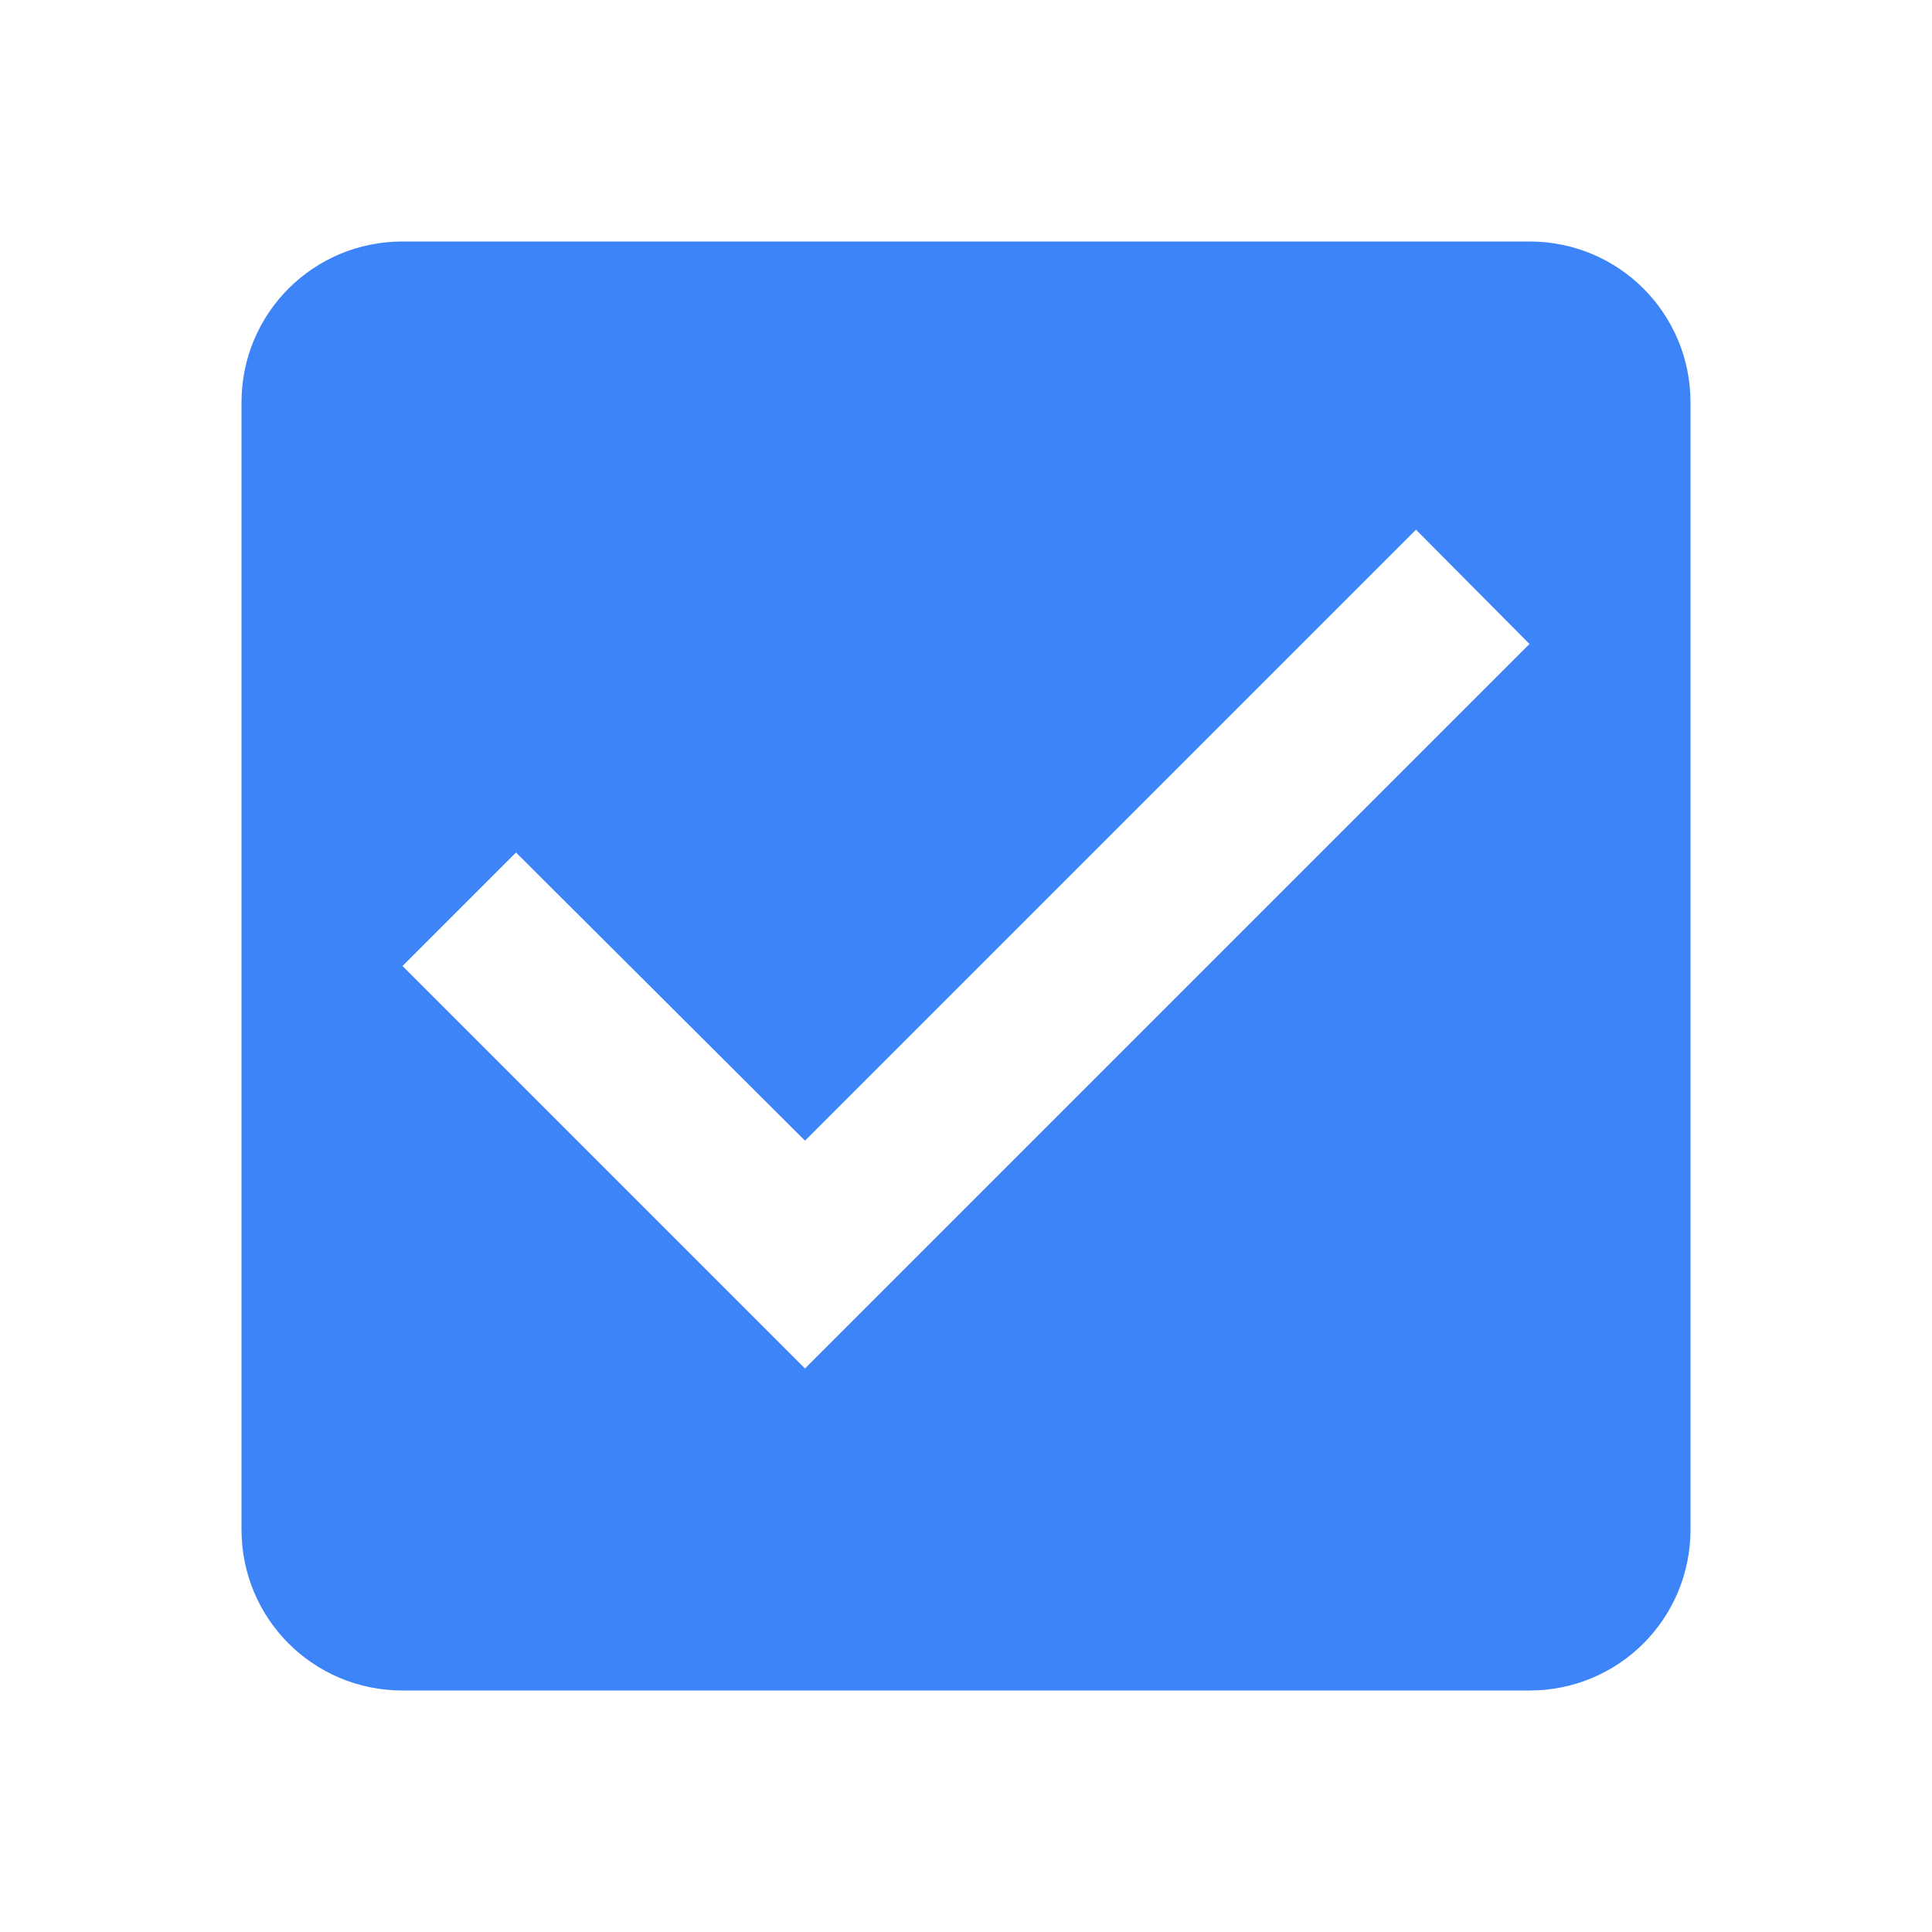
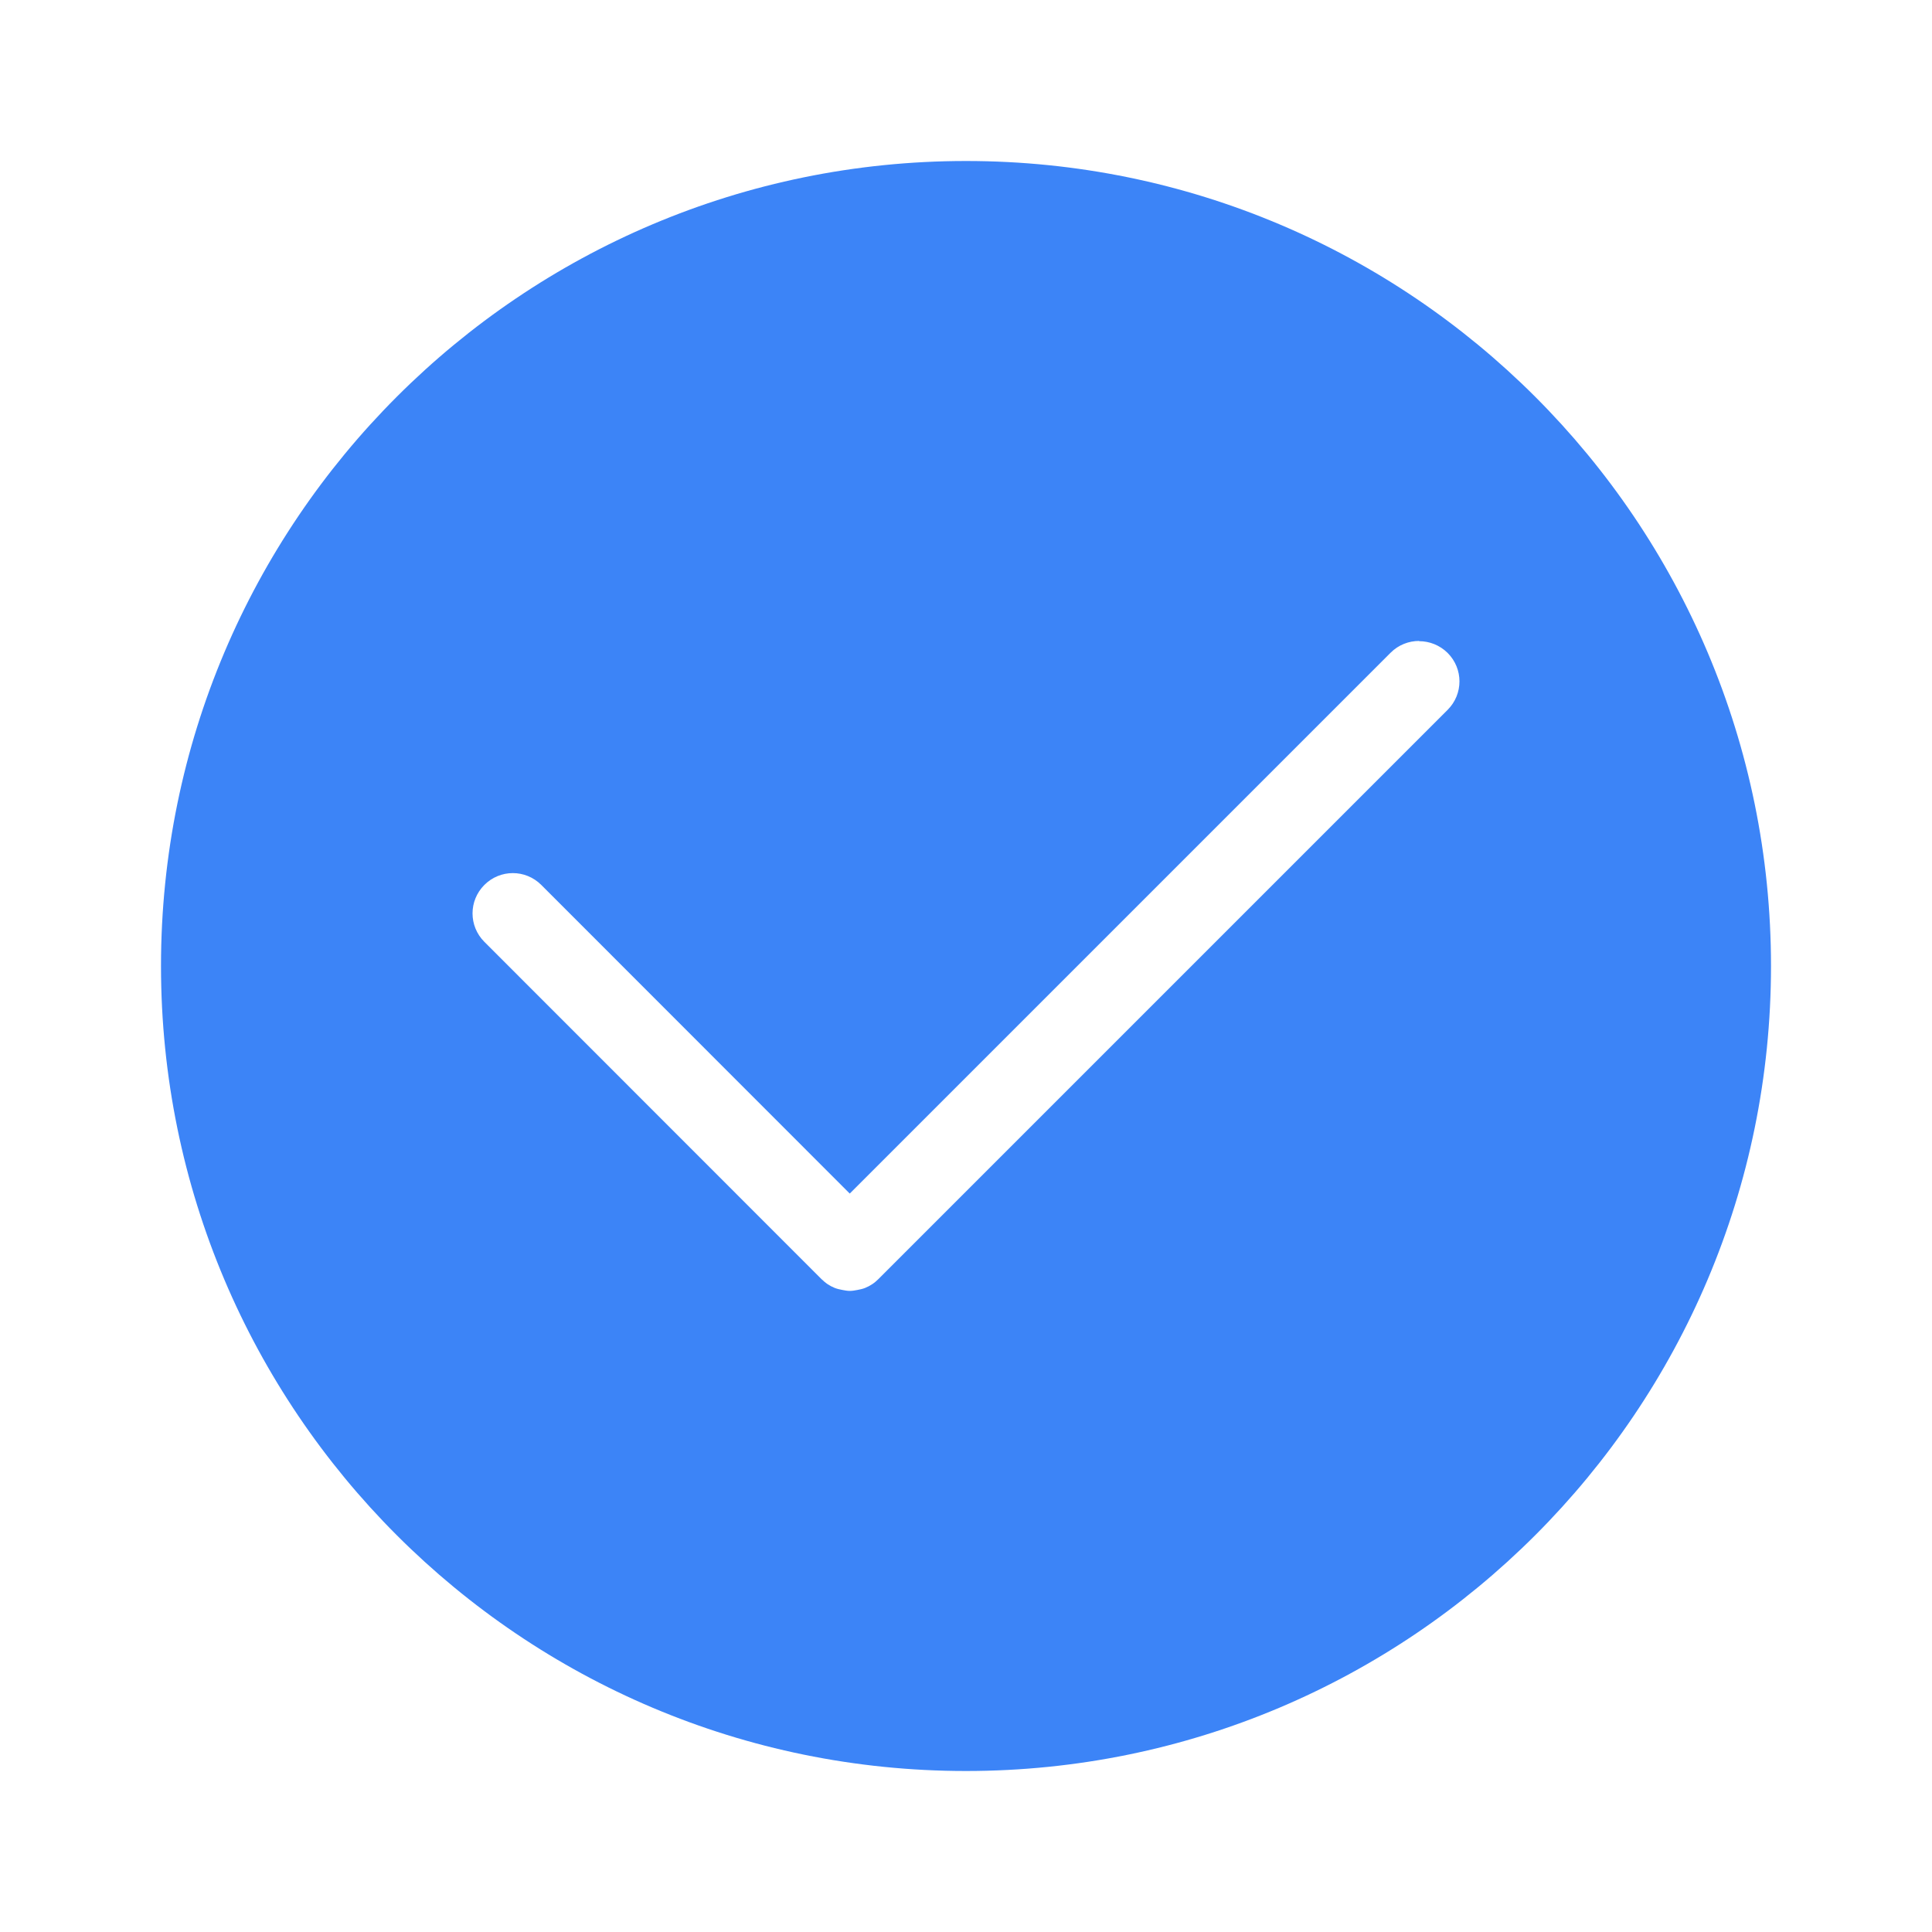
- <svg xmlns="http://www.w3.org/2000/svg" width="24" height="24" fill="#000000" version="1.1" viewBox="0 0 24 24">
-   <path d="m5 3c-1.108 0-2 0.892-2 2v14c0 1.108 0.892 2 2 2h14c1.108 0 2-0.892 2-2v-14c0-1.108-0.892-2-2-2zm12.59 3.58 1.41 1.42-9 9-5-5 1.41-1.41 3.59 3.58z" fill="#3c84f7" style="paint-order:stroke fill markers" />
+ <svg xmlns="http://www.w3.org/2000/svg" width="24" height="24" version="1.1" viewBox="0 0 24 24">
+   <path d="m12 2a10 10 0 0 0-10 10 10 10 0 0 0 10 10 10 10 0 0 0 10-10 10 10 0 0 0-10-10zm5.629 5.963v0.002c0.128-4e-6 0.256 0.049 0.354 0.146 0.196 0.196 0.196 0.511 0 0.707l-7.072 7.072c-0.024 0.024-0.05 0.046-0.078 0.064-0.028 0.018-0.056 0.033-0.086 0.045-0.03 0.012-0.062 0.019-0.094 0.025-0.031 0.006-0.064 0.012-0.096 0.012-0.032 0-0.062-0.006-0.094-0.012-0.031-0.006-0.064-0.013-0.094-0.025-0.03-0.012-0.058-0.027-0.086-0.045-0.014-0.009-0.028-0.021-0.041-0.031-0.013-0.011-0.027-0.023-0.039-0.035l-4.186-4.188c-0.196-0.196-0.196-0.511 0-0.707 0.196-0.196 0.511-0.196 0.707 0l3.832 3.834 6.719-6.719c0.098-0.098 0.226-0.146 0.354-0.146z" fill="#3c84f7" />
</svg>
